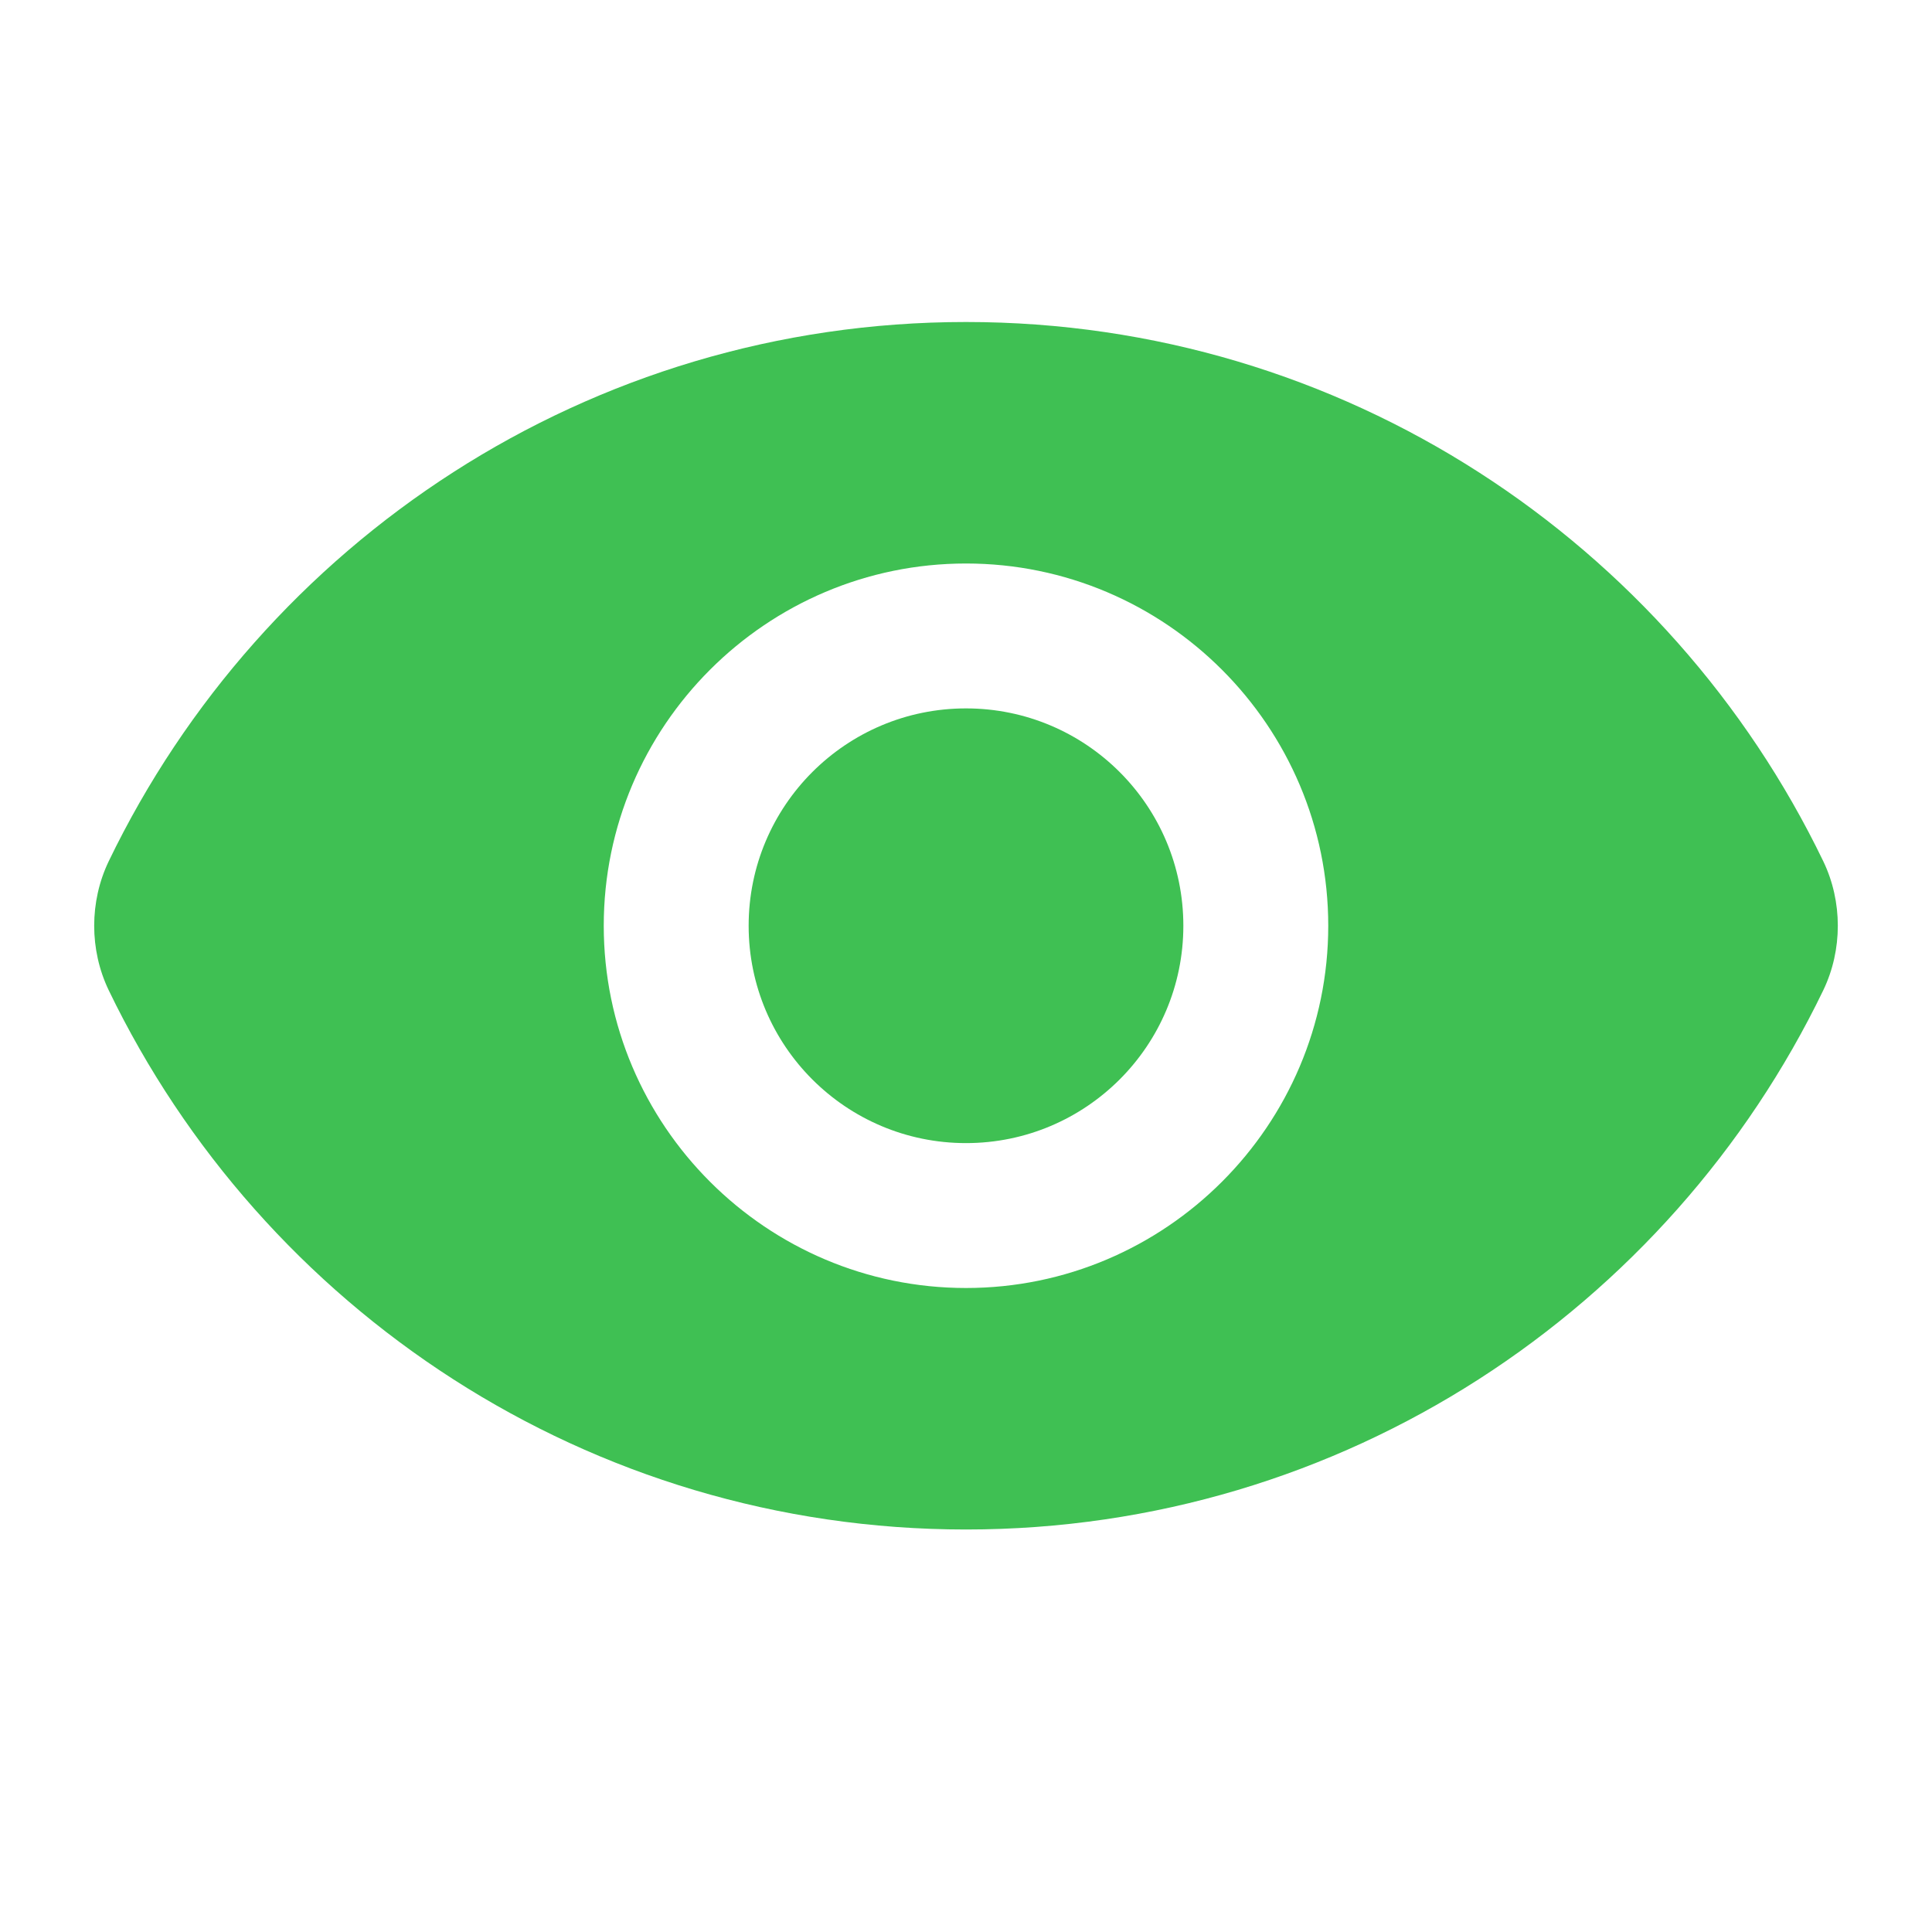
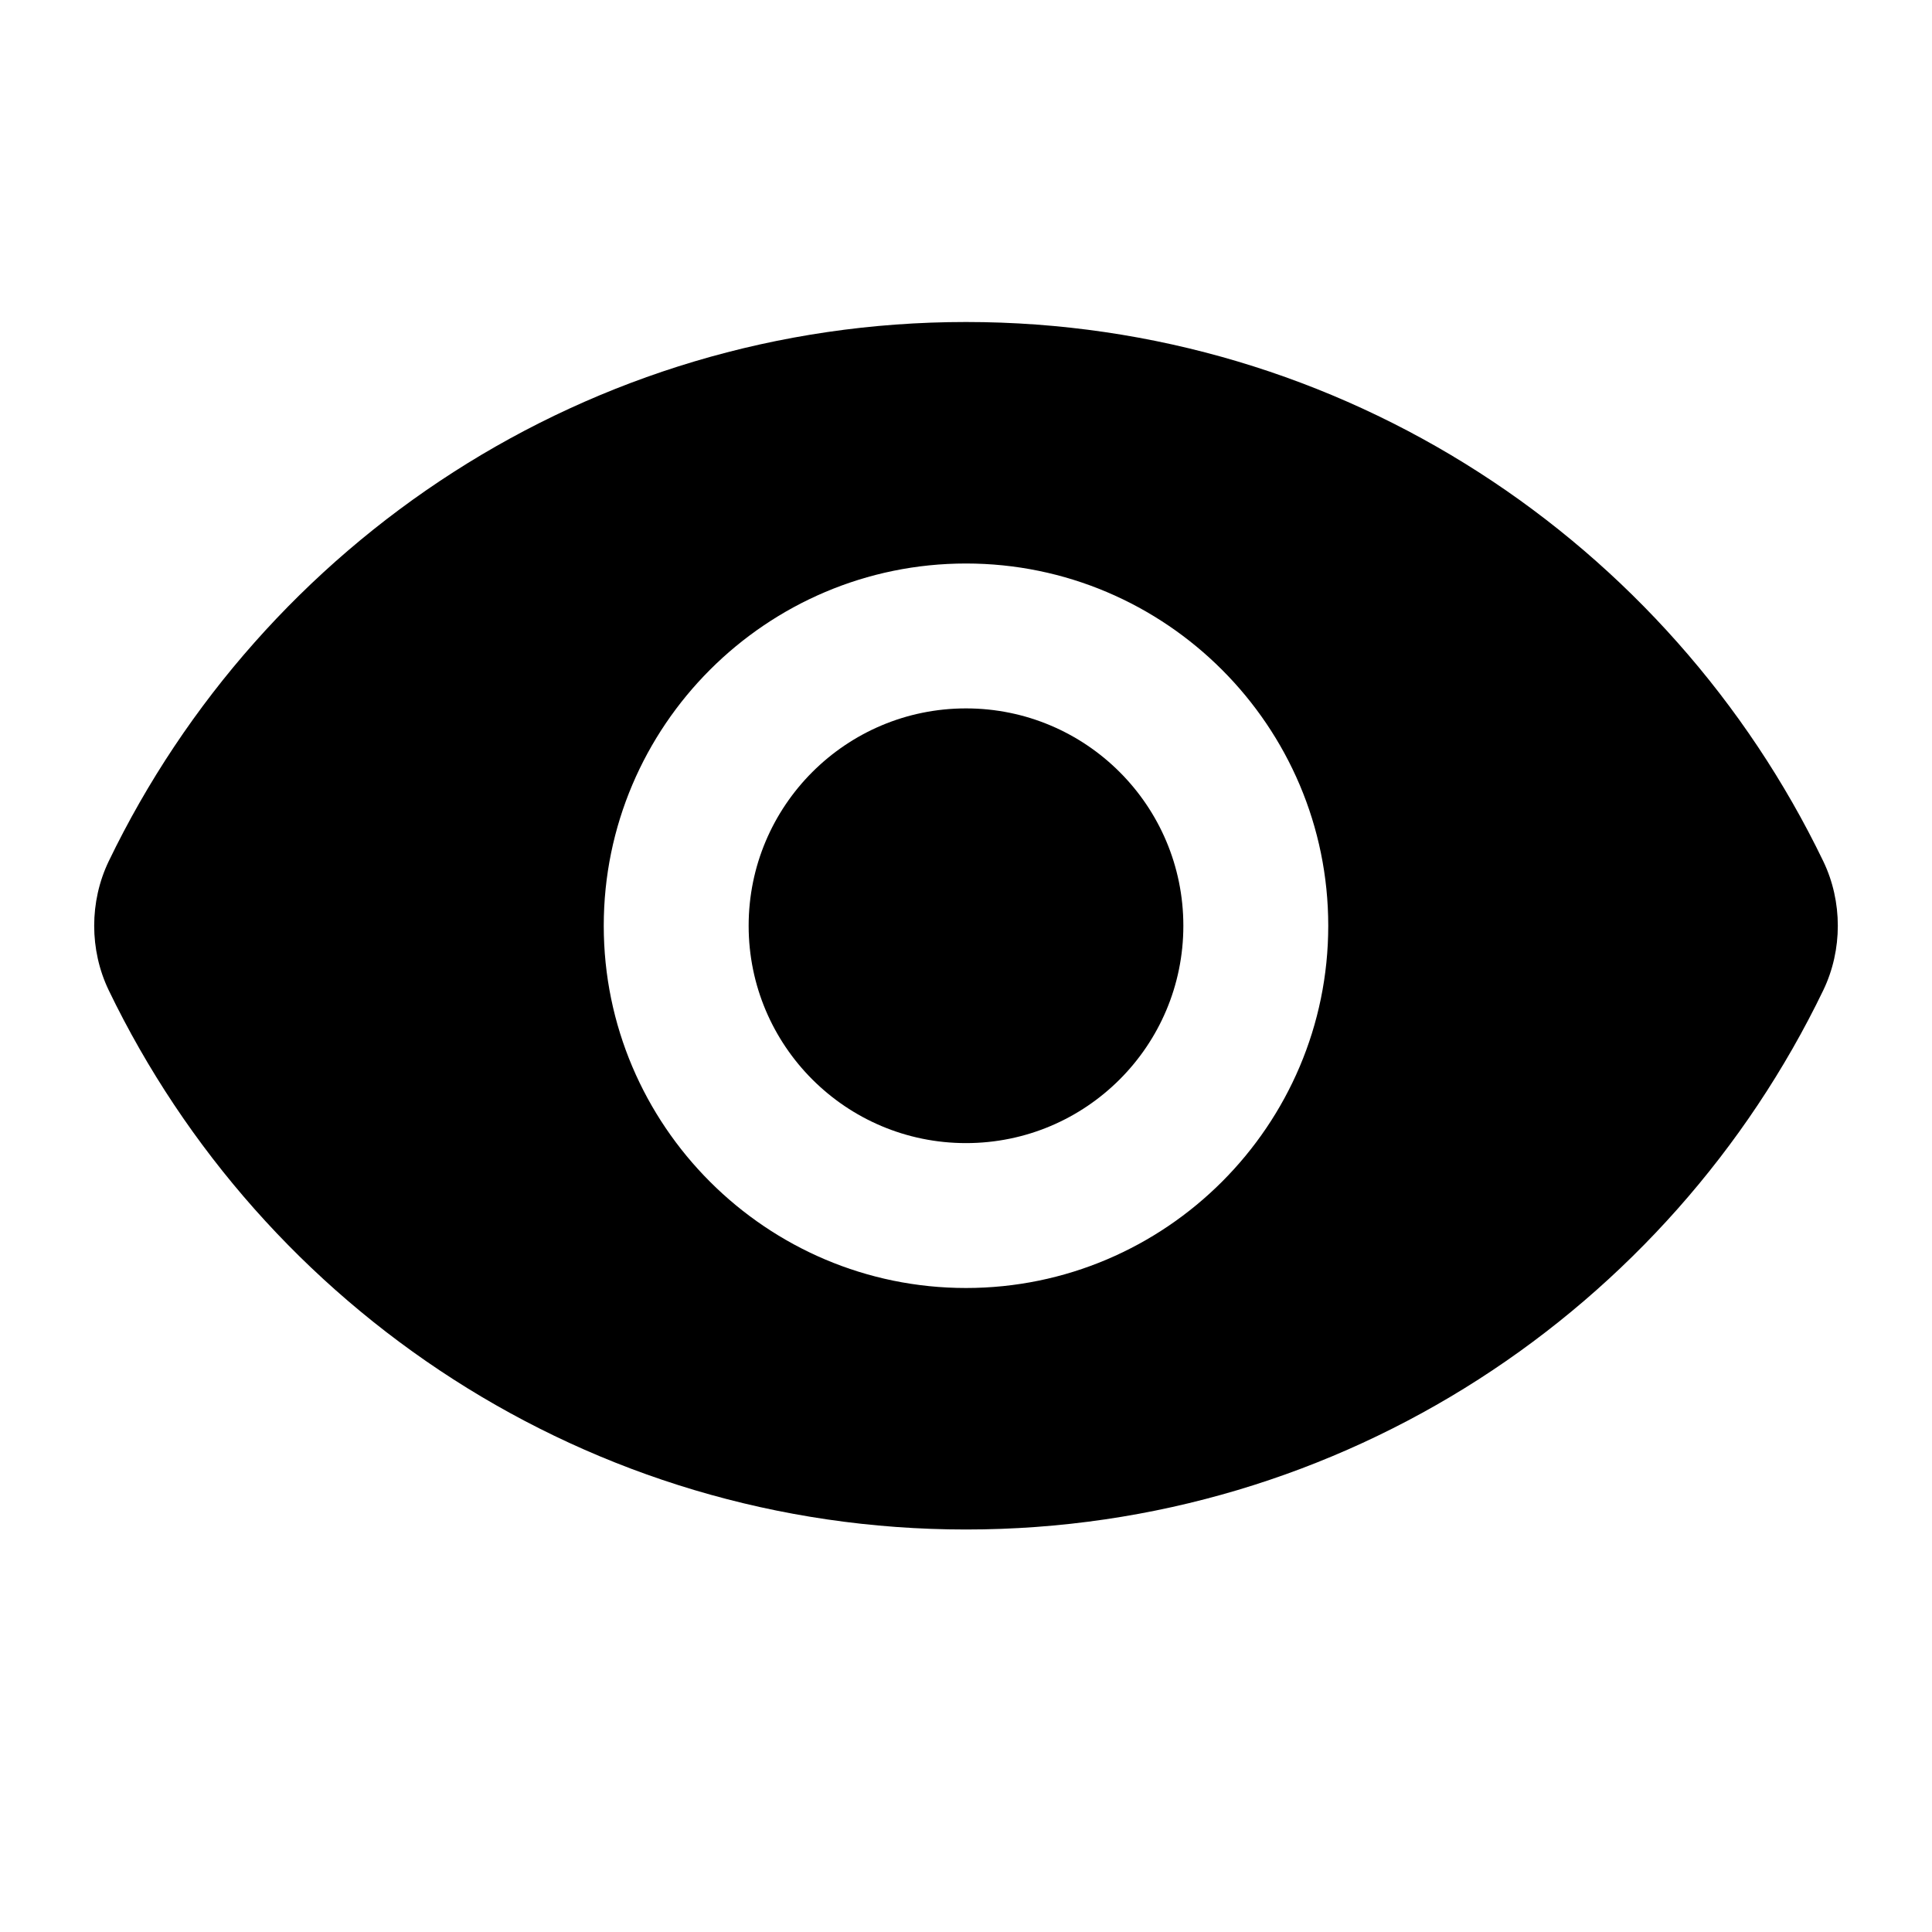
<svg xmlns="http://www.w3.org/2000/svg" width="24" height="24" viewBox="0 0 24 24" fill="none">
-   <path d="M12 4C7.31 4 3.26 6.74 1.35 10.7C1.11 11.2 1.11 11.8 1.35 12.3C3.26 16.26 7.31 19 12 19C16.69 19 20.74 16.26 22.65 12.3C22.89 11.8 22.89 11.2 22.65 10.7C20.74 6.74 16.69 4 12 4ZM12 16C9.52 16 7.5 13.98 7.5 11.5C7.5 9.02 9.52 7 12 7C14.48 7 16.5 9.02 16.5 11.5C16.5 13.98 14.48 16 12 16Z" fill="#3FC053" />
-   <path d="M12 14.2C13.491 14.2 14.7 12.991 14.7 11.5C14.7 10.009 13.491 8.8 12 8.8C10.509 8.8 9.3 10.009 9.3 11.5C9.3 12.991 10.509 14.2 12 14.2Z" fill="#3FC053" />
+   <path d="M12 4C7.31 4 3.26 6.74 1.35 10.7C1.11 11.2 1.11 11.8 1.35 12.3C3.26 16.26 7.31 19 12 19C16.69 19 20.74 16.26 22.65 12.3C22.89 11.8 22.89 11.2 22.65 10.7C20.74 6.74 16.69 4 12 4ZM12 16C9.52 16 7.5 13.98 7.5 11.5C7.5 9.02 9.52 7 12 7C14.48 7 16.5 9.02 16.5 11.5C16.5 13.98 14.48 16 12 16Z" fill="black" />
+   <path d="M12 14.2C13.491 14.2 14.7 12.991 14.7 11.5C14.7 10.009 13.491 8.8 12 8.8C10.509 8.8 9.3 10.009 9.3 11.5C9.3 12.991 10.509 14.2 12 14.2Z" fill="black" />
</svg>
